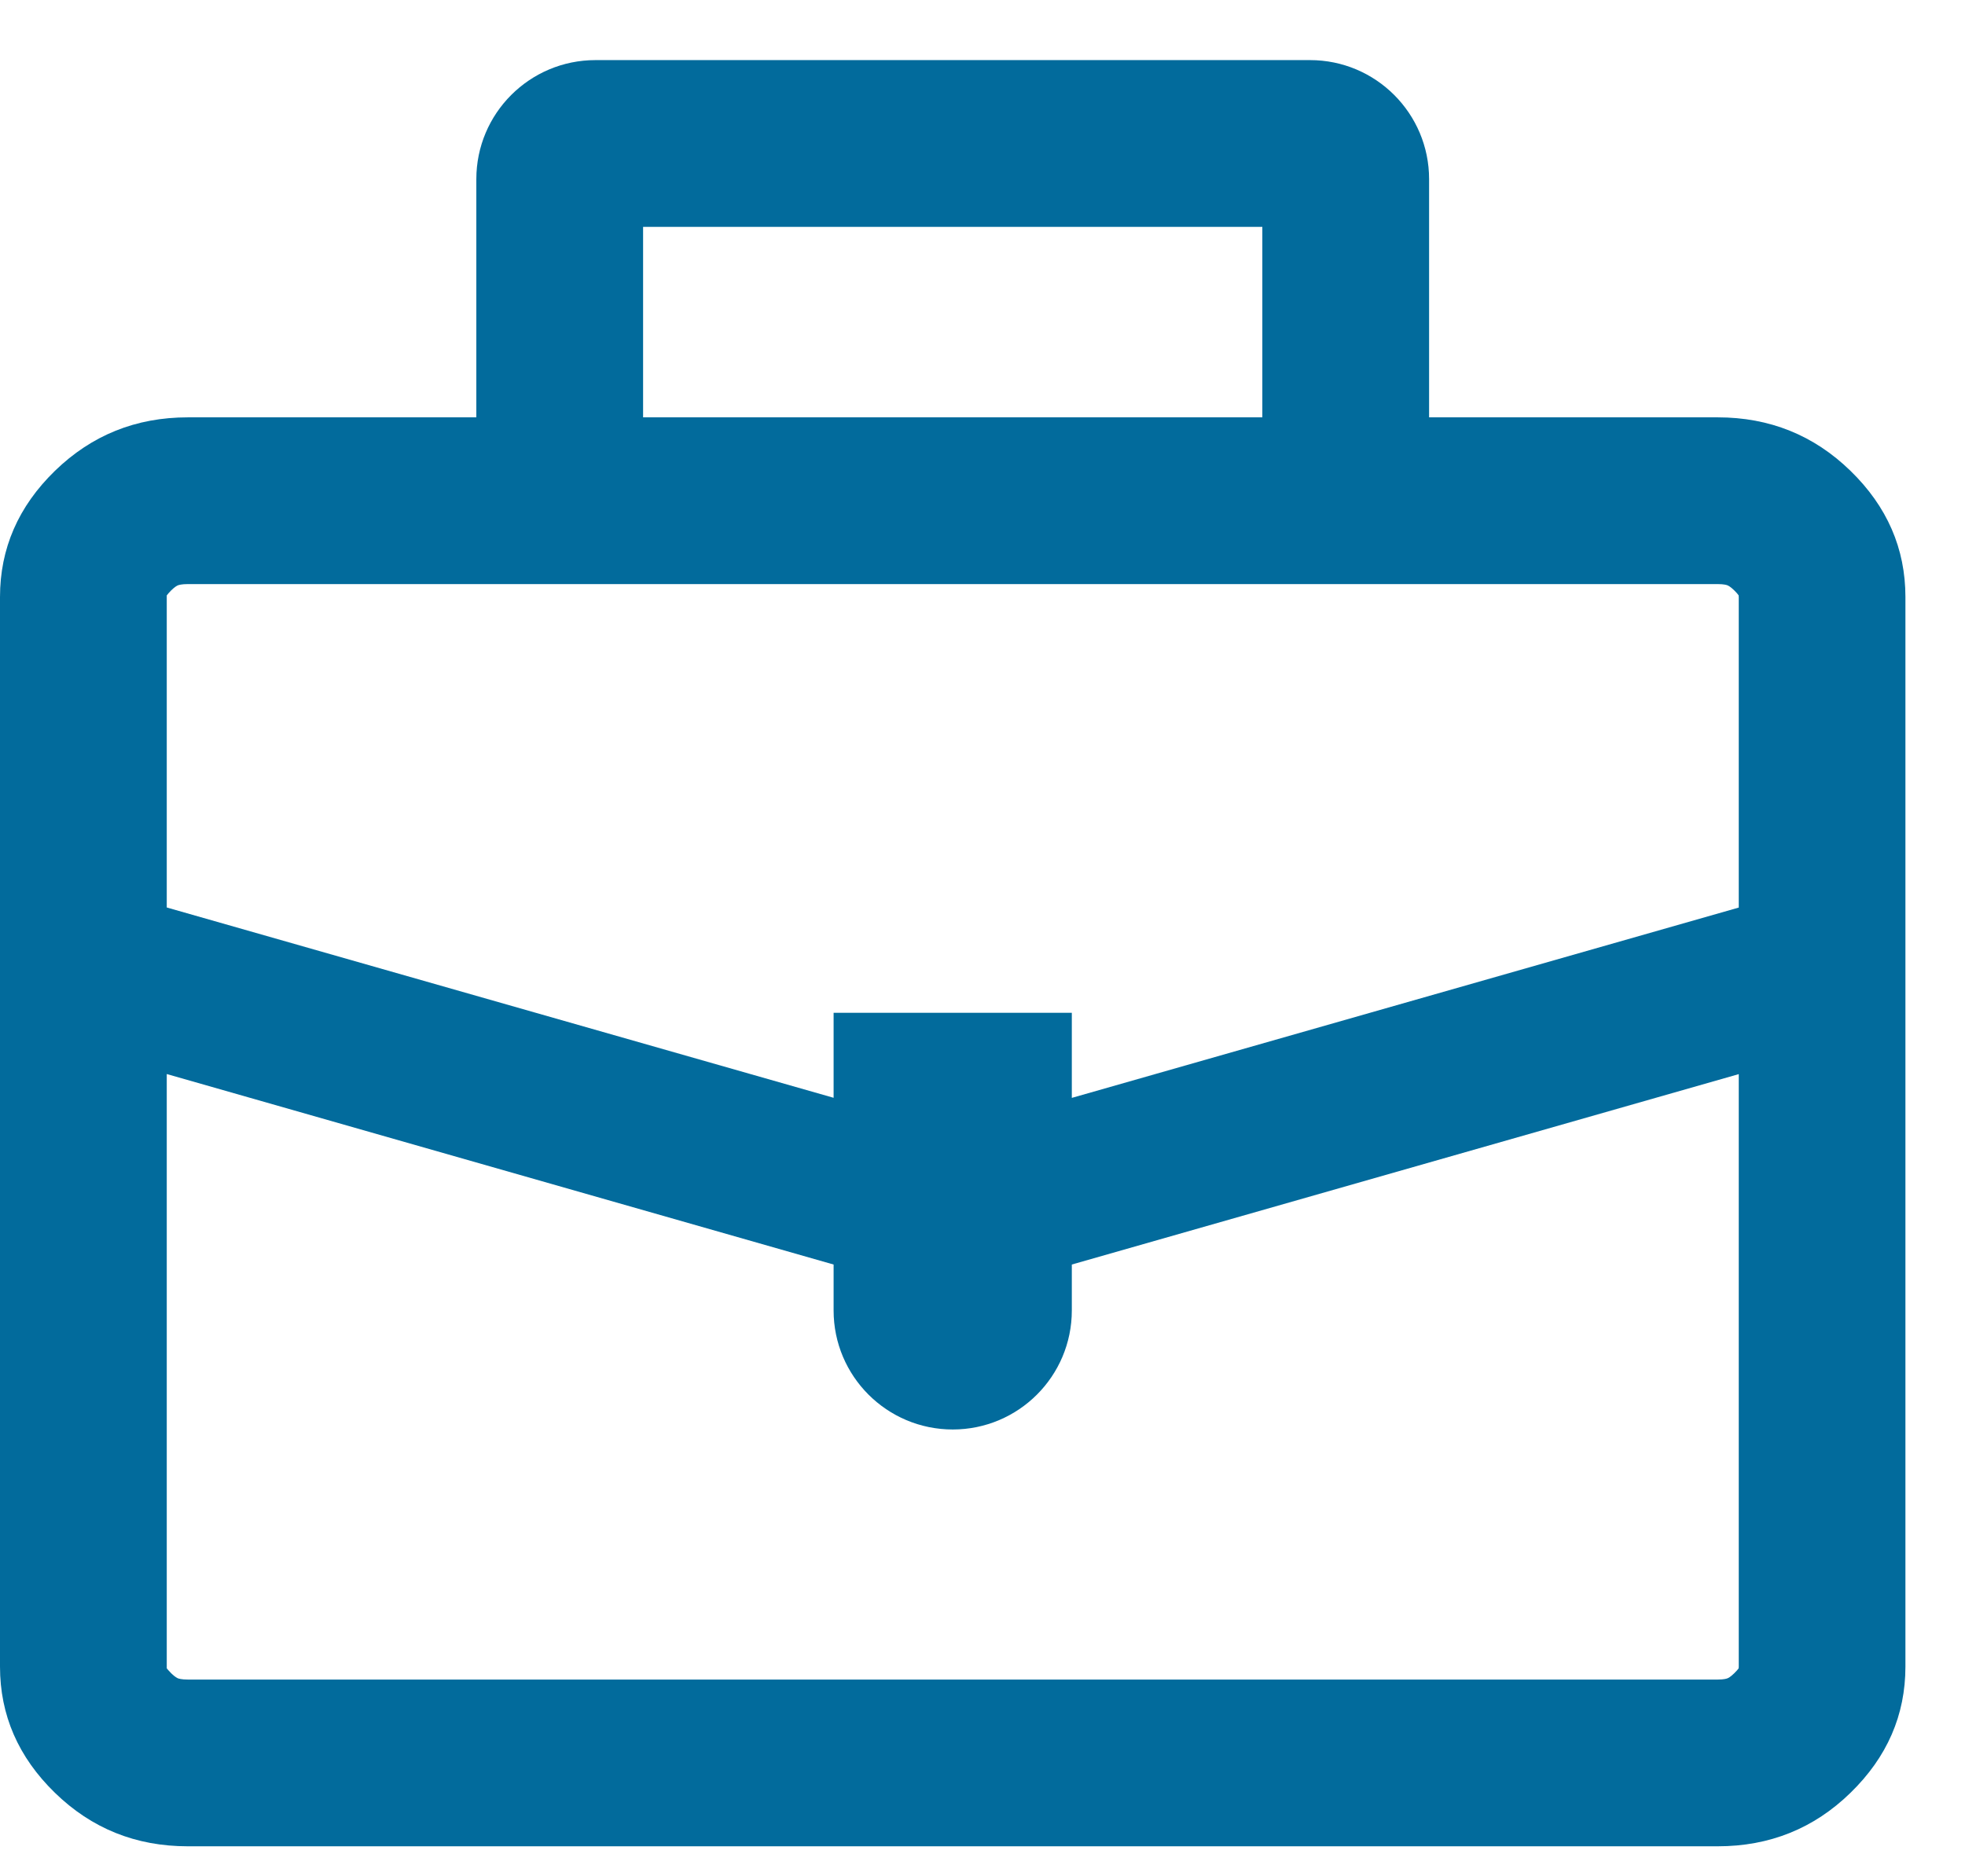
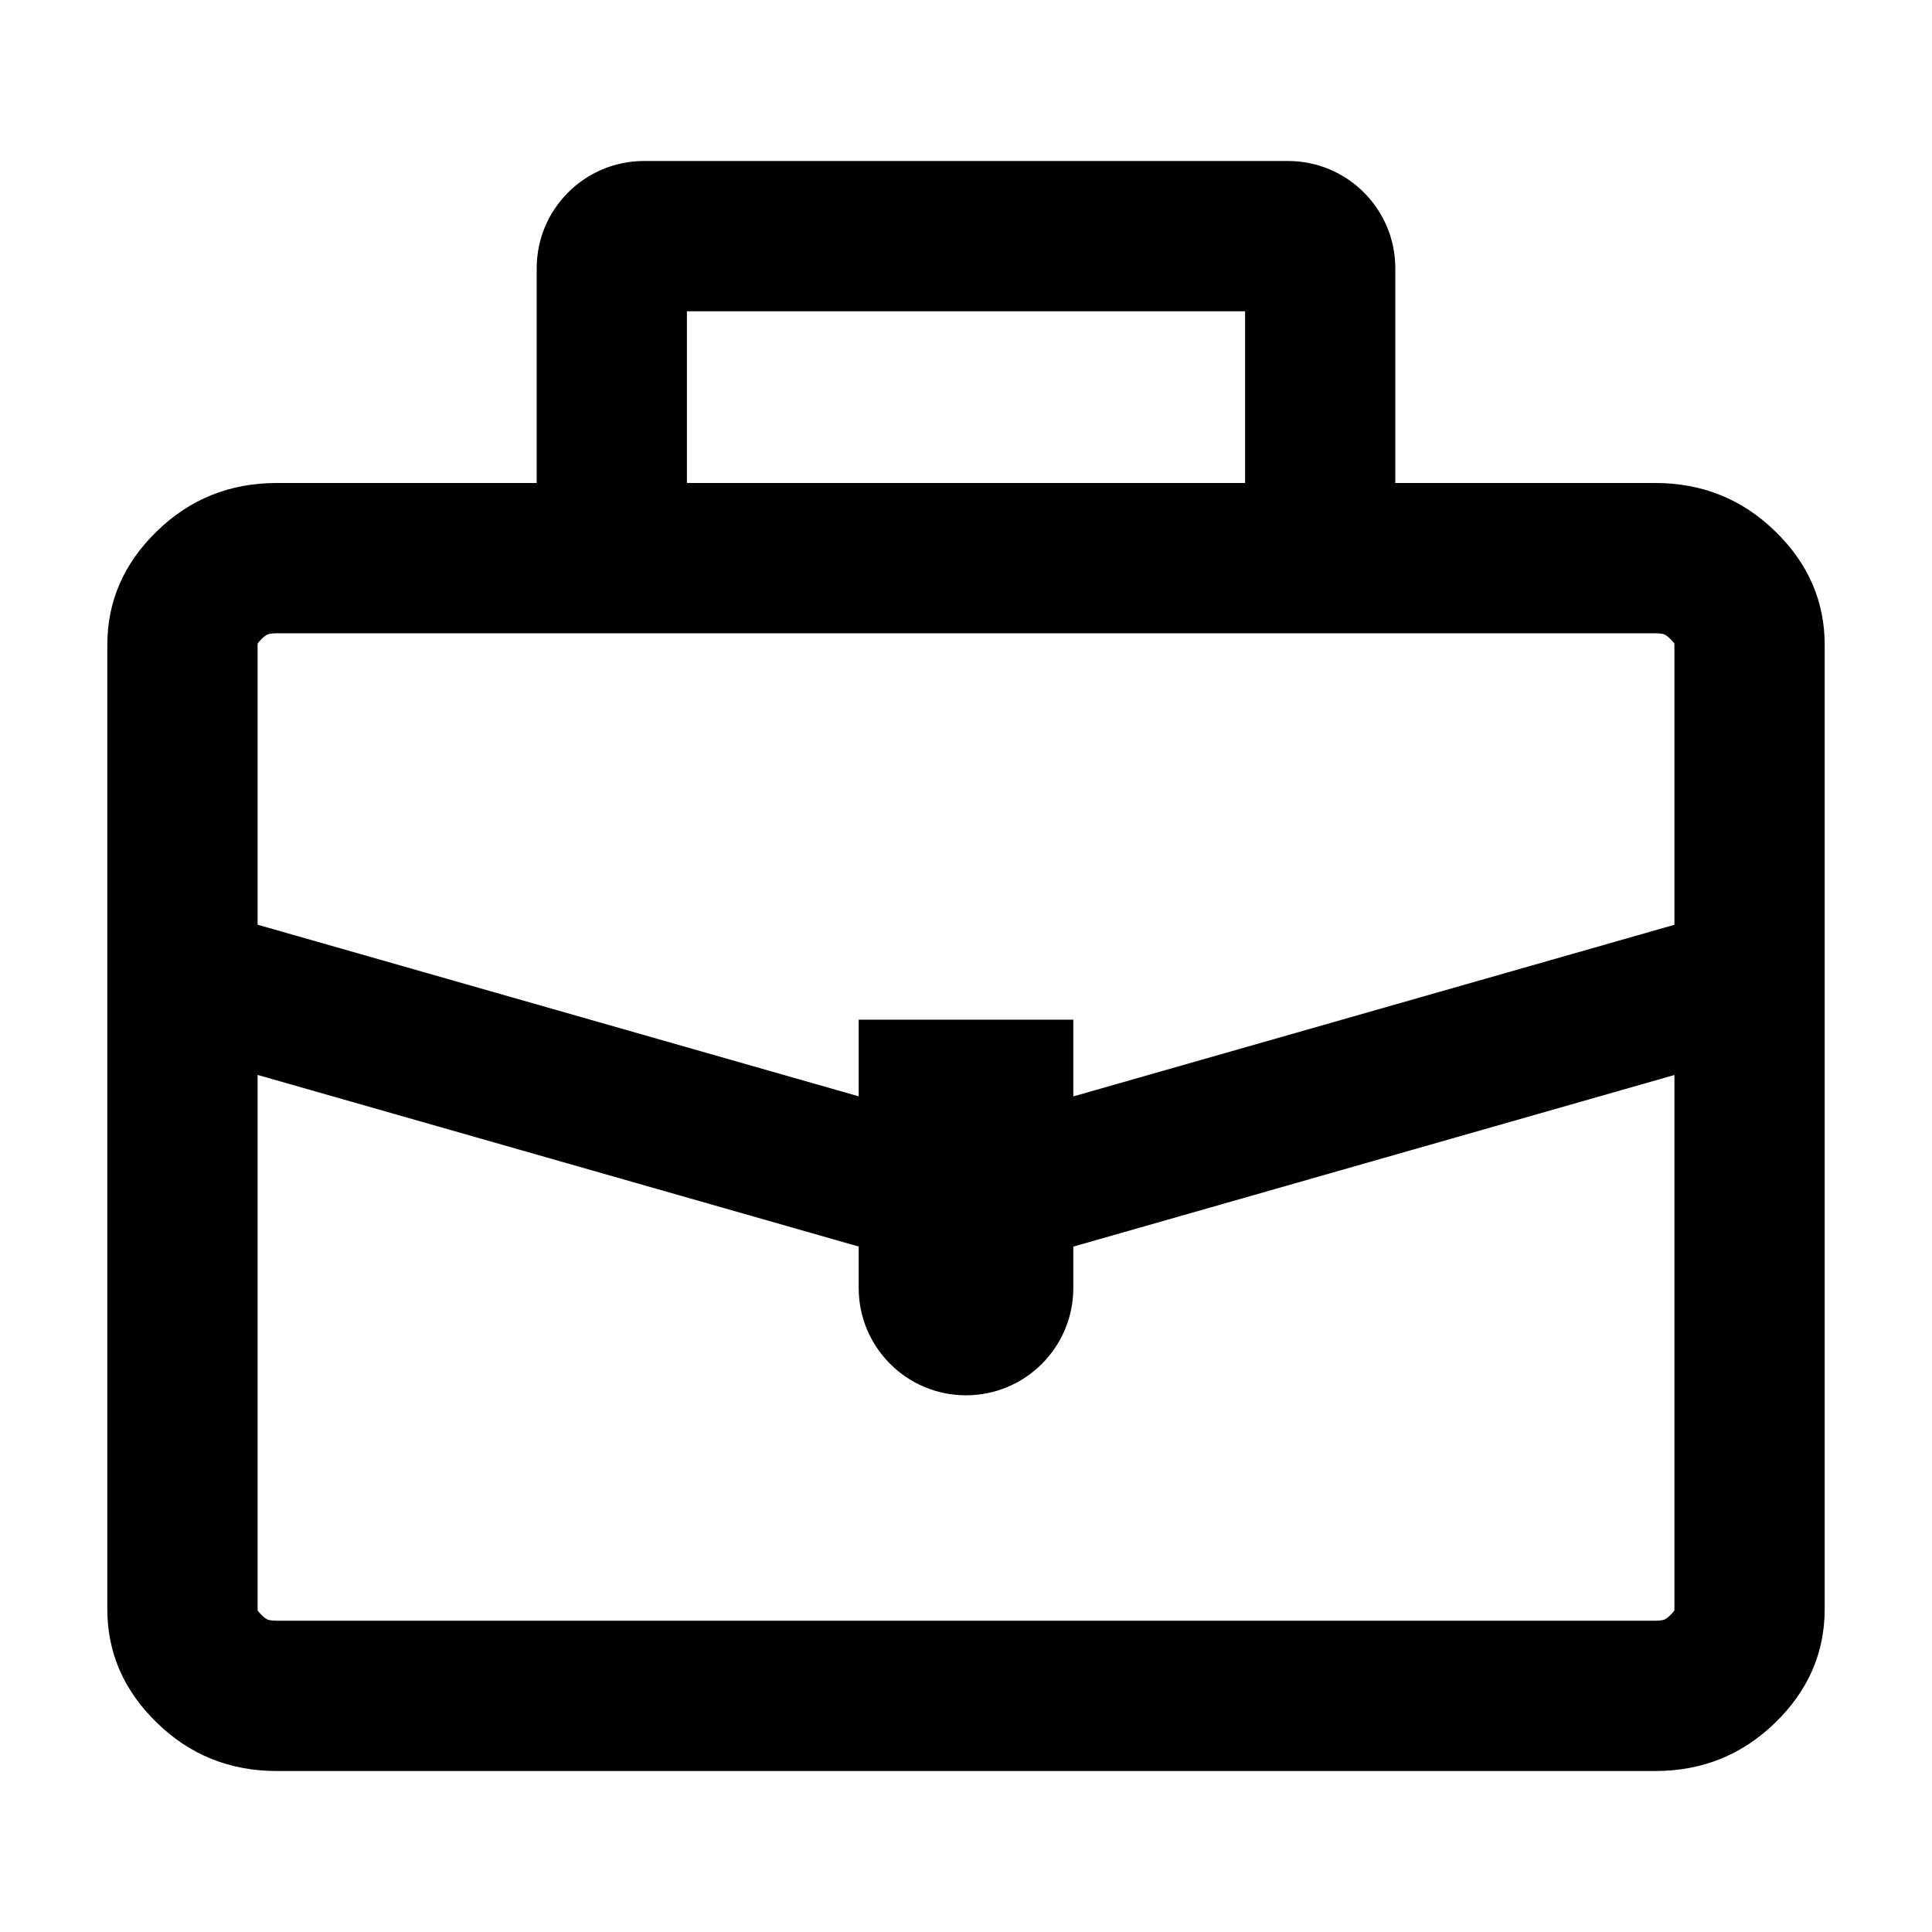
- <svg xmlns="http://www.w3.org/2000/svg" width="22" height="21" viewBox="0 0 22 21" fill="none">
-   <path fill-rule="evenodd" clip-rule="evenodd" d="M5.333 4.673V2.006C5.333 1.27 5.93 0.673 6.667 0.673H14.667C15.403 0.673 16 1.27 16 2.006V4.673H19.231C19.812 4.673 20.308 4.873 20.718 5.272C21.128 5.671 21.333 6.142 21.333 6.685V18.661C21.333 19.204 21.128 19.675 20.718 20.074C20.308 20.474 19.812 20.673 19.231 20.673H2.103C1.521 20.673 1.026 20.474 0.615 20.074C0.205 19.675 0 19.204 0 18.661V6.685C0 6.142 0.205 5.671 0.615 5.272C1.026 4.873 1.521 4.673 2.103 4.673H5.333ZM7.2 4.673V2.54H14.133V4.673H7.2ZM2.103 6.54C2.03 6.54 2 6.551 1.992 6.554C1.985 6.557 1.961 6.567 1.917 6.61C1.891 6.636 1.877 6.654 1.87 6.663L1.867 6.667C1.867 6.671 1.867 6.677 1.867 6.685V10.161L9.333 12.292V11.34H12V12.293L19.467 10.162V6.685C19.467 6.681 19.467 6.677 19.466 6.674C19.466 6.671 19.466 6.667 19.466 6.667L19.463 6.663C19.457 6.654 19.443 6.636 19.416 6.61C19.372 6.567 19.348 6.557 19.341 6.554C19.334 6.551 19.303 6.54 19.231 6.54H2.103ZM19.467 12.027L12 14.159V14.673C12 15.409 11.403 16.006 10.667 16.006C9.93 16.006 9.333 15.409 9.333 14.673V14.159L1.867 12.026V18.661C1.867 18.67 1.867 18.676 1.867 18.68L1.87 18.684C1.877 18.692 1.891 18.71 1.917 18.736C1.961 18.779 1.985 18.789 1.992 18.792C2 18.795 2.03 18.806 2.103 18.806H19.231C19.303 18.806 19.334 18.795 19.341 18.792C19.348 18.789 19.372 18.779 19.416 18.736C19.443 18.71 19.457 18.692 19.463 18.684L19.466 18.68C19.466 18.676 19.467 18.67 19.467 18.661V12.027Z" fill="#026B9C" />
+ <svg xmlns="http://www.w3.org/2000/svg" width="24" height="24" viewBox="0 0 24 24">
+   <path fill-rule="evenodd" clip-rule="evenodd" d="M6.667 6V3.333C6.667 2.597 7.264 2 8 2H16C16.736 2 17.333 2.597 17.333 3.333V6H20.564C21.145 6 21.641 6.2 22.051 6.599C22.462 6.998 22.667 7.469 22.667 8.012V19.988C22.667 20.531 22.462 21.002 22.051 21.401C21.641 21.8 21.145 22 20.564 22H3.436C2.855 22 2.359 21.8 1.949 21.401C1.538 21.002 1.333 20.531 1.333 19.988V8.012C1.333 7.469 1.538 6.998 1.949 6.599C2.359 6.2 2.855 6 3.436 6H6.667ZM8.533 6V3.867H15.467V6H8.533ZM3.436 7.867C3.363 7.867 3.333 7.878 3.325 7.881C3.318 7.884 3.294 7.894 3.25 7.937C3.224 7.963 3.21 7.981 3.204 7.989L3.201 7.994C3.2 7.997 3.2 8.003 3.2 8.012V11.487L10.667 13.619V12.667H13.333V13.62L20.8 11.488V8.012C20.8 8.008 20.8 8.004 20.8 8.001C20.8 7.998 20.799 7.994 20.799 7.994L20.796 7.989C20.79 7.981 20.776 7.963 20.75 7.937C20.706 7.894 20.682 7.884 20.675 7.881C20.667 7.878 20.637 7.867 20.564 7.867H3.436ZM20.8 13.354L13.333 15.486V16C13.333 16.736 12.736 17.333 12 17.333C11.264 17.333 10.667 16.736 10.667 16V15.485L3.2 13.353V19.988C3.2 19.997 3.2 20.003 3.201 20.006L3.204 20.011C3.21 20.019 3.224 20.037 3.25 20.063C3.294 20.106 3.318 20.116 3.325 20.119C3.333 20.122 3.363 20.133 3.436 20.133H20.564C20.637 20.133 20.667 20.122 20.675 20.119C20.682 20.116 20.706 20.106 20.75 20.063C20.776 20.037 20.79 20.019 20.796 20.011L20.799 20.006C20.8 20.003 20.8 19.997 20.8 19.988V13.354Z" class="fill-1" fill="black" />
</svg>
